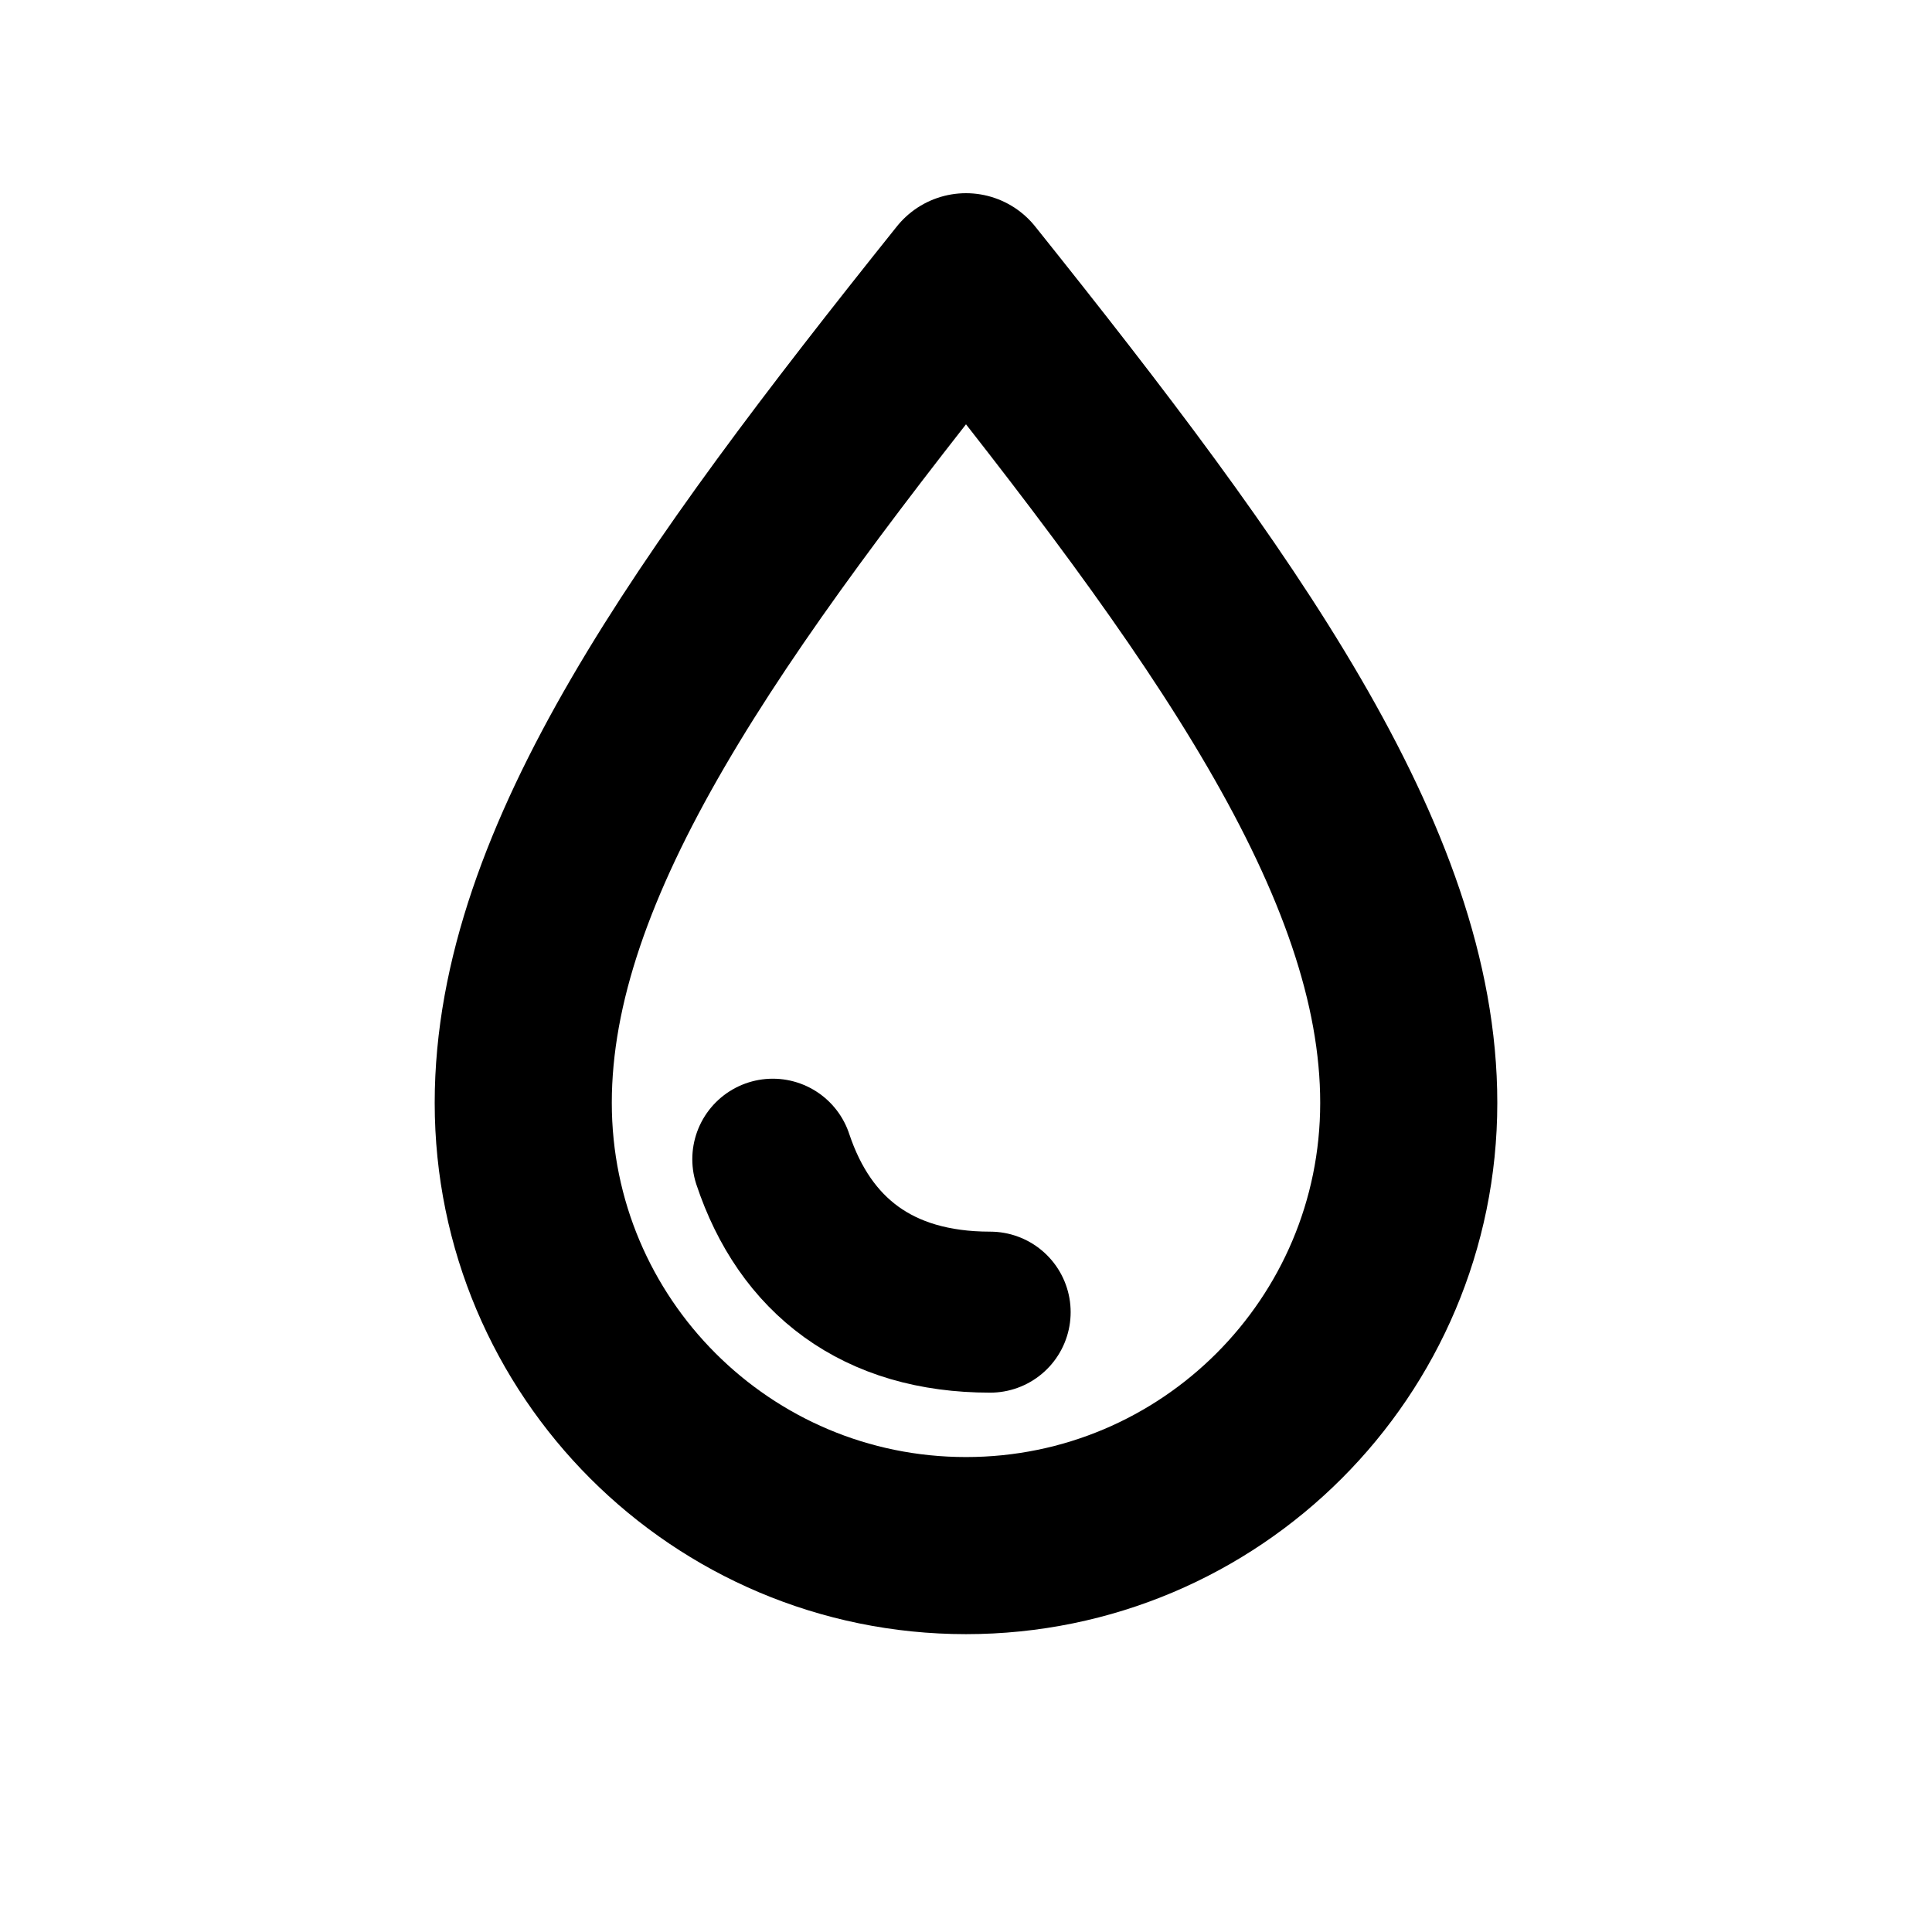
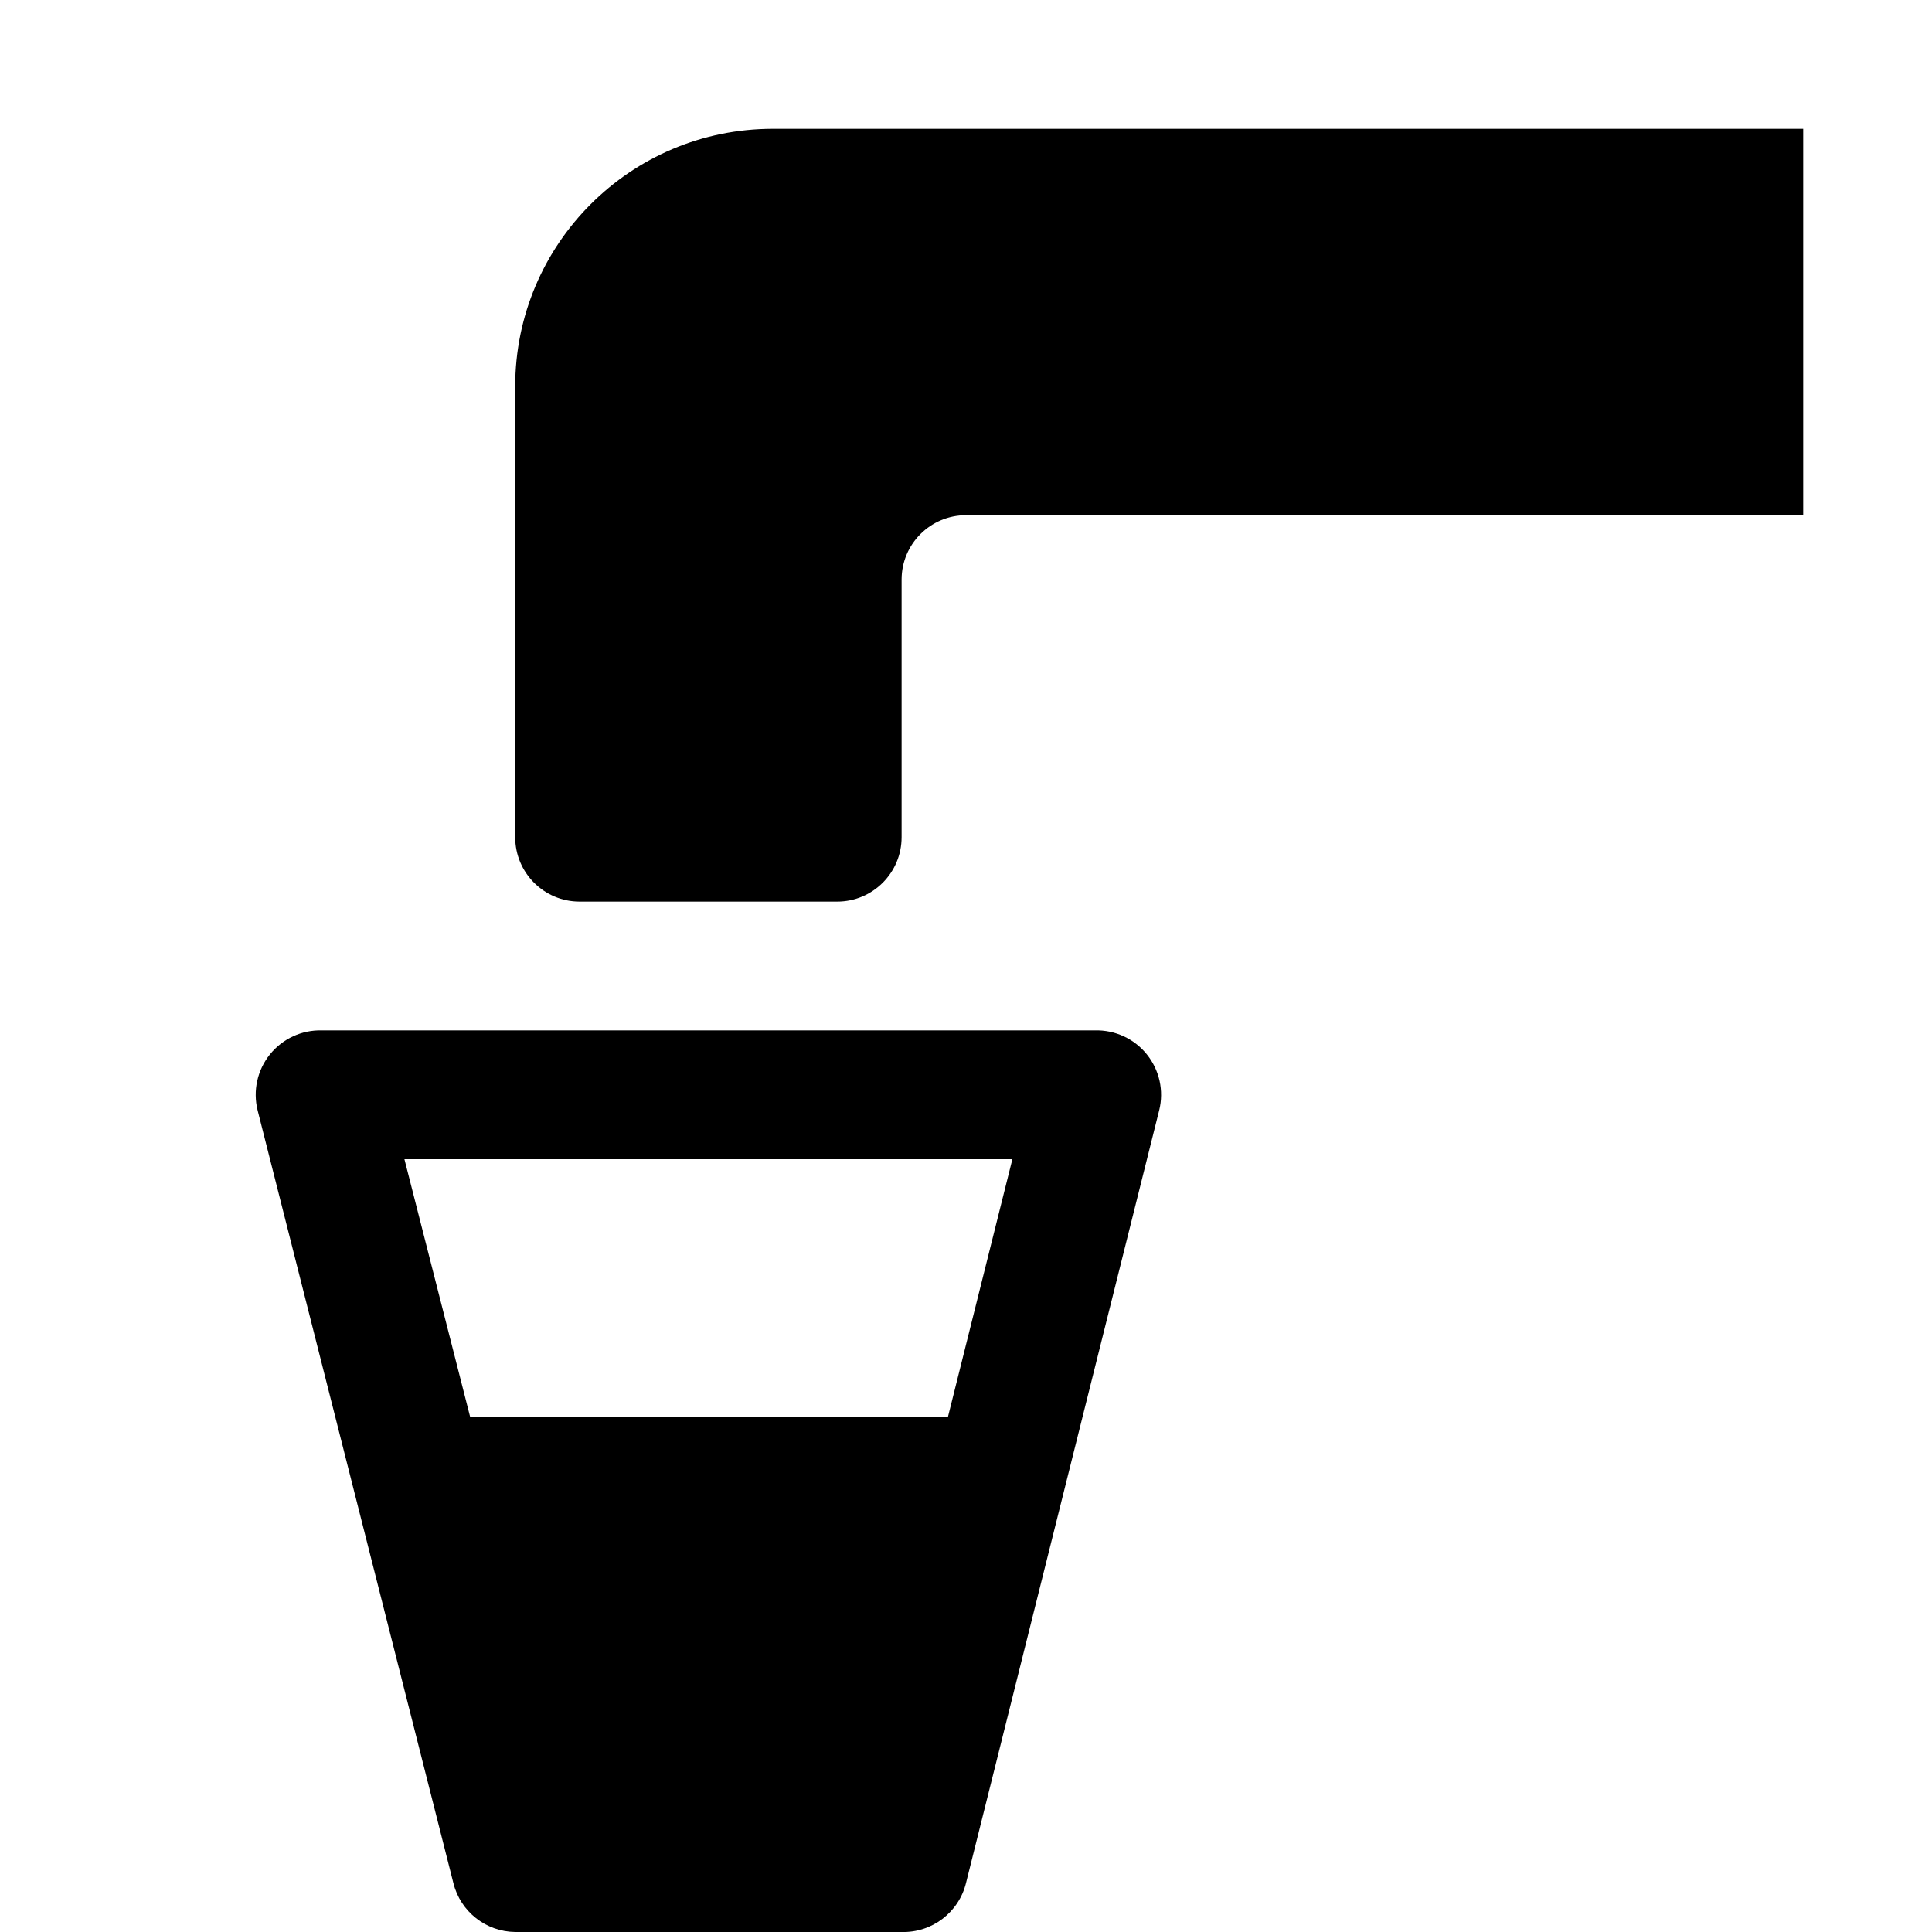
- <svg xmlns="http://www.w3.org/2000/svg" viewBox="0 0 24 24">
-   <path d="M12 3.5c-3.2 4-5.5 7.2-5.5 10.2a5.5 5.5 0 0 0 11 0C17.5 10.7 15.2 7.5 12 3.5z" fill="none" stroke="#000" stroke-width="2.2" stroke-linejoin="round" />
-   <path d="M9.6 14.4c.4 1.2 1.3 1.9 2.7 1.9" fill="none" stroke="#000" stroke-width="2" stroke-linecap="round" />
+ <svg xmlns="http://www.w3.org/2000/svg" width="15" height="15" viewBox="0 0 15 15" id="drinking-water">
+   <path d="M6 1a2 2 0 0 0-2 2v3.5a.5.5 0 0 0 .5.5h2a.5.5 0 0 0 .5-.5v-2a.5.5 0 0 1 .5-.5H14V1H6zm1 14H4a.5.5 0 0 1-.48-.38L2 8.62a.5.5 0 0 1 .5-.62h6a.5.5 0 0 1 .5.62l-1.5 6A.5.5 0 0 1 7 15zm-3.35-4h3.71l.5-2H3.14l.51 2z" />
</svg>
